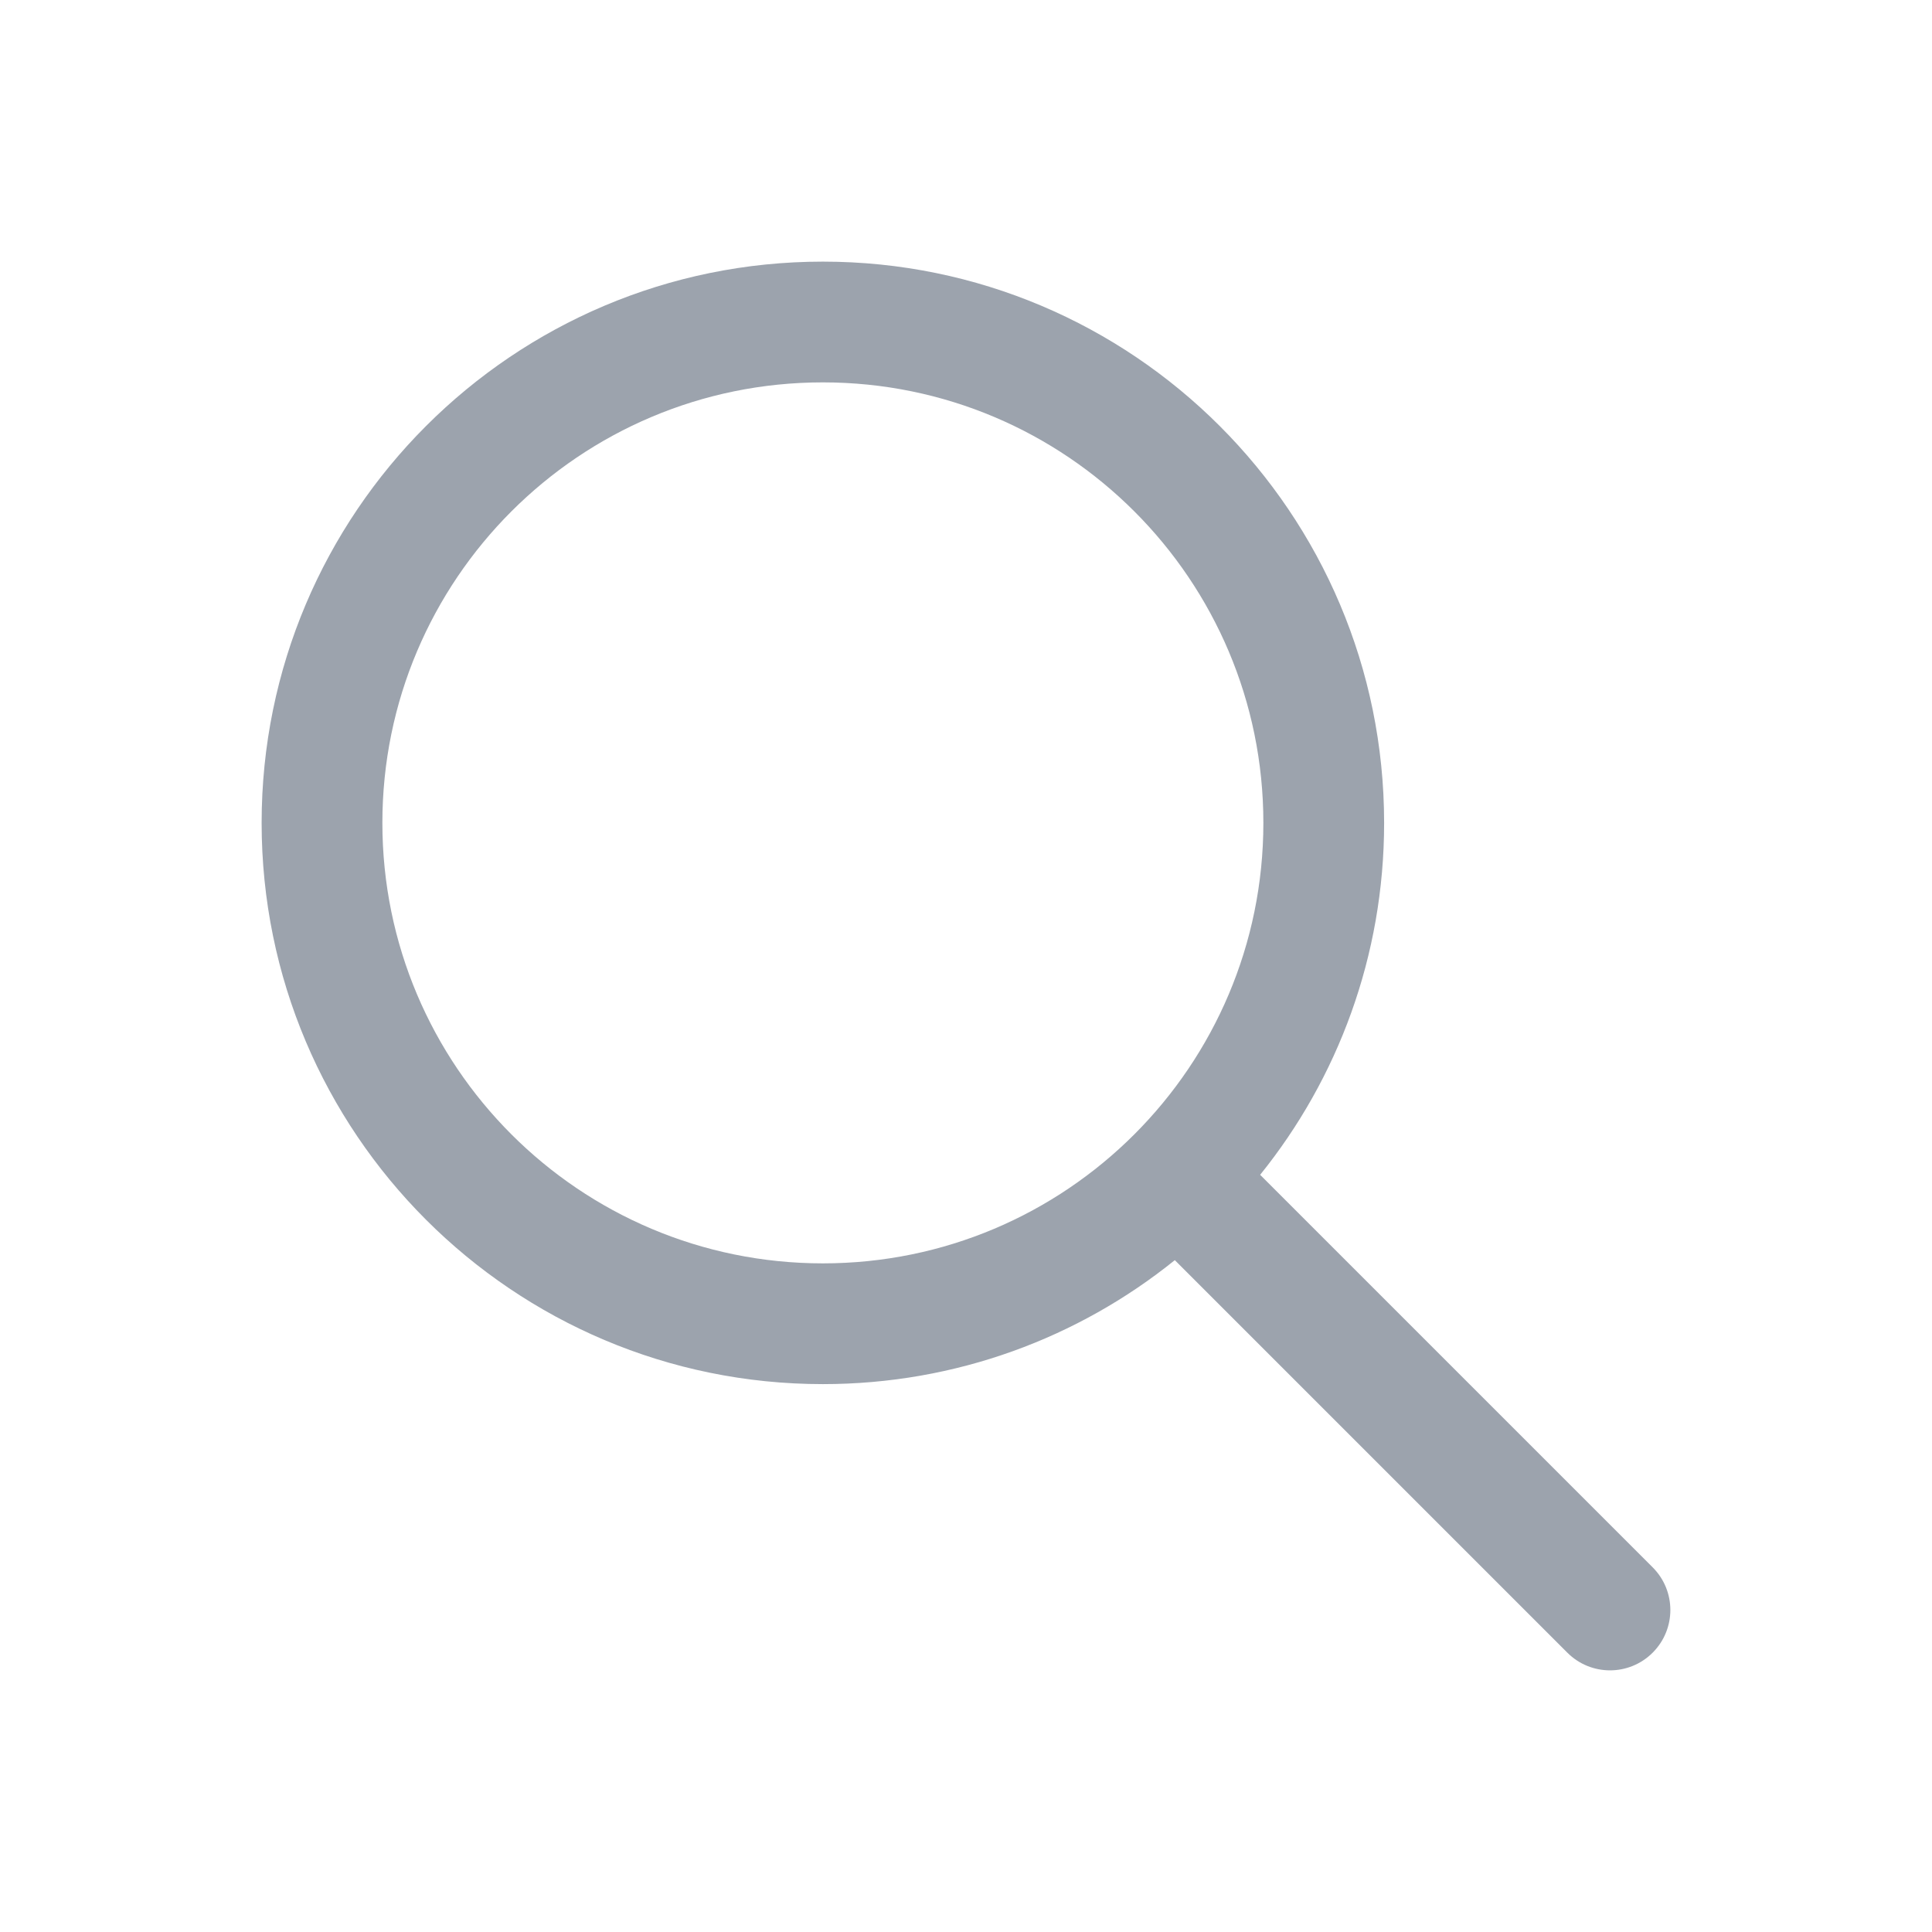
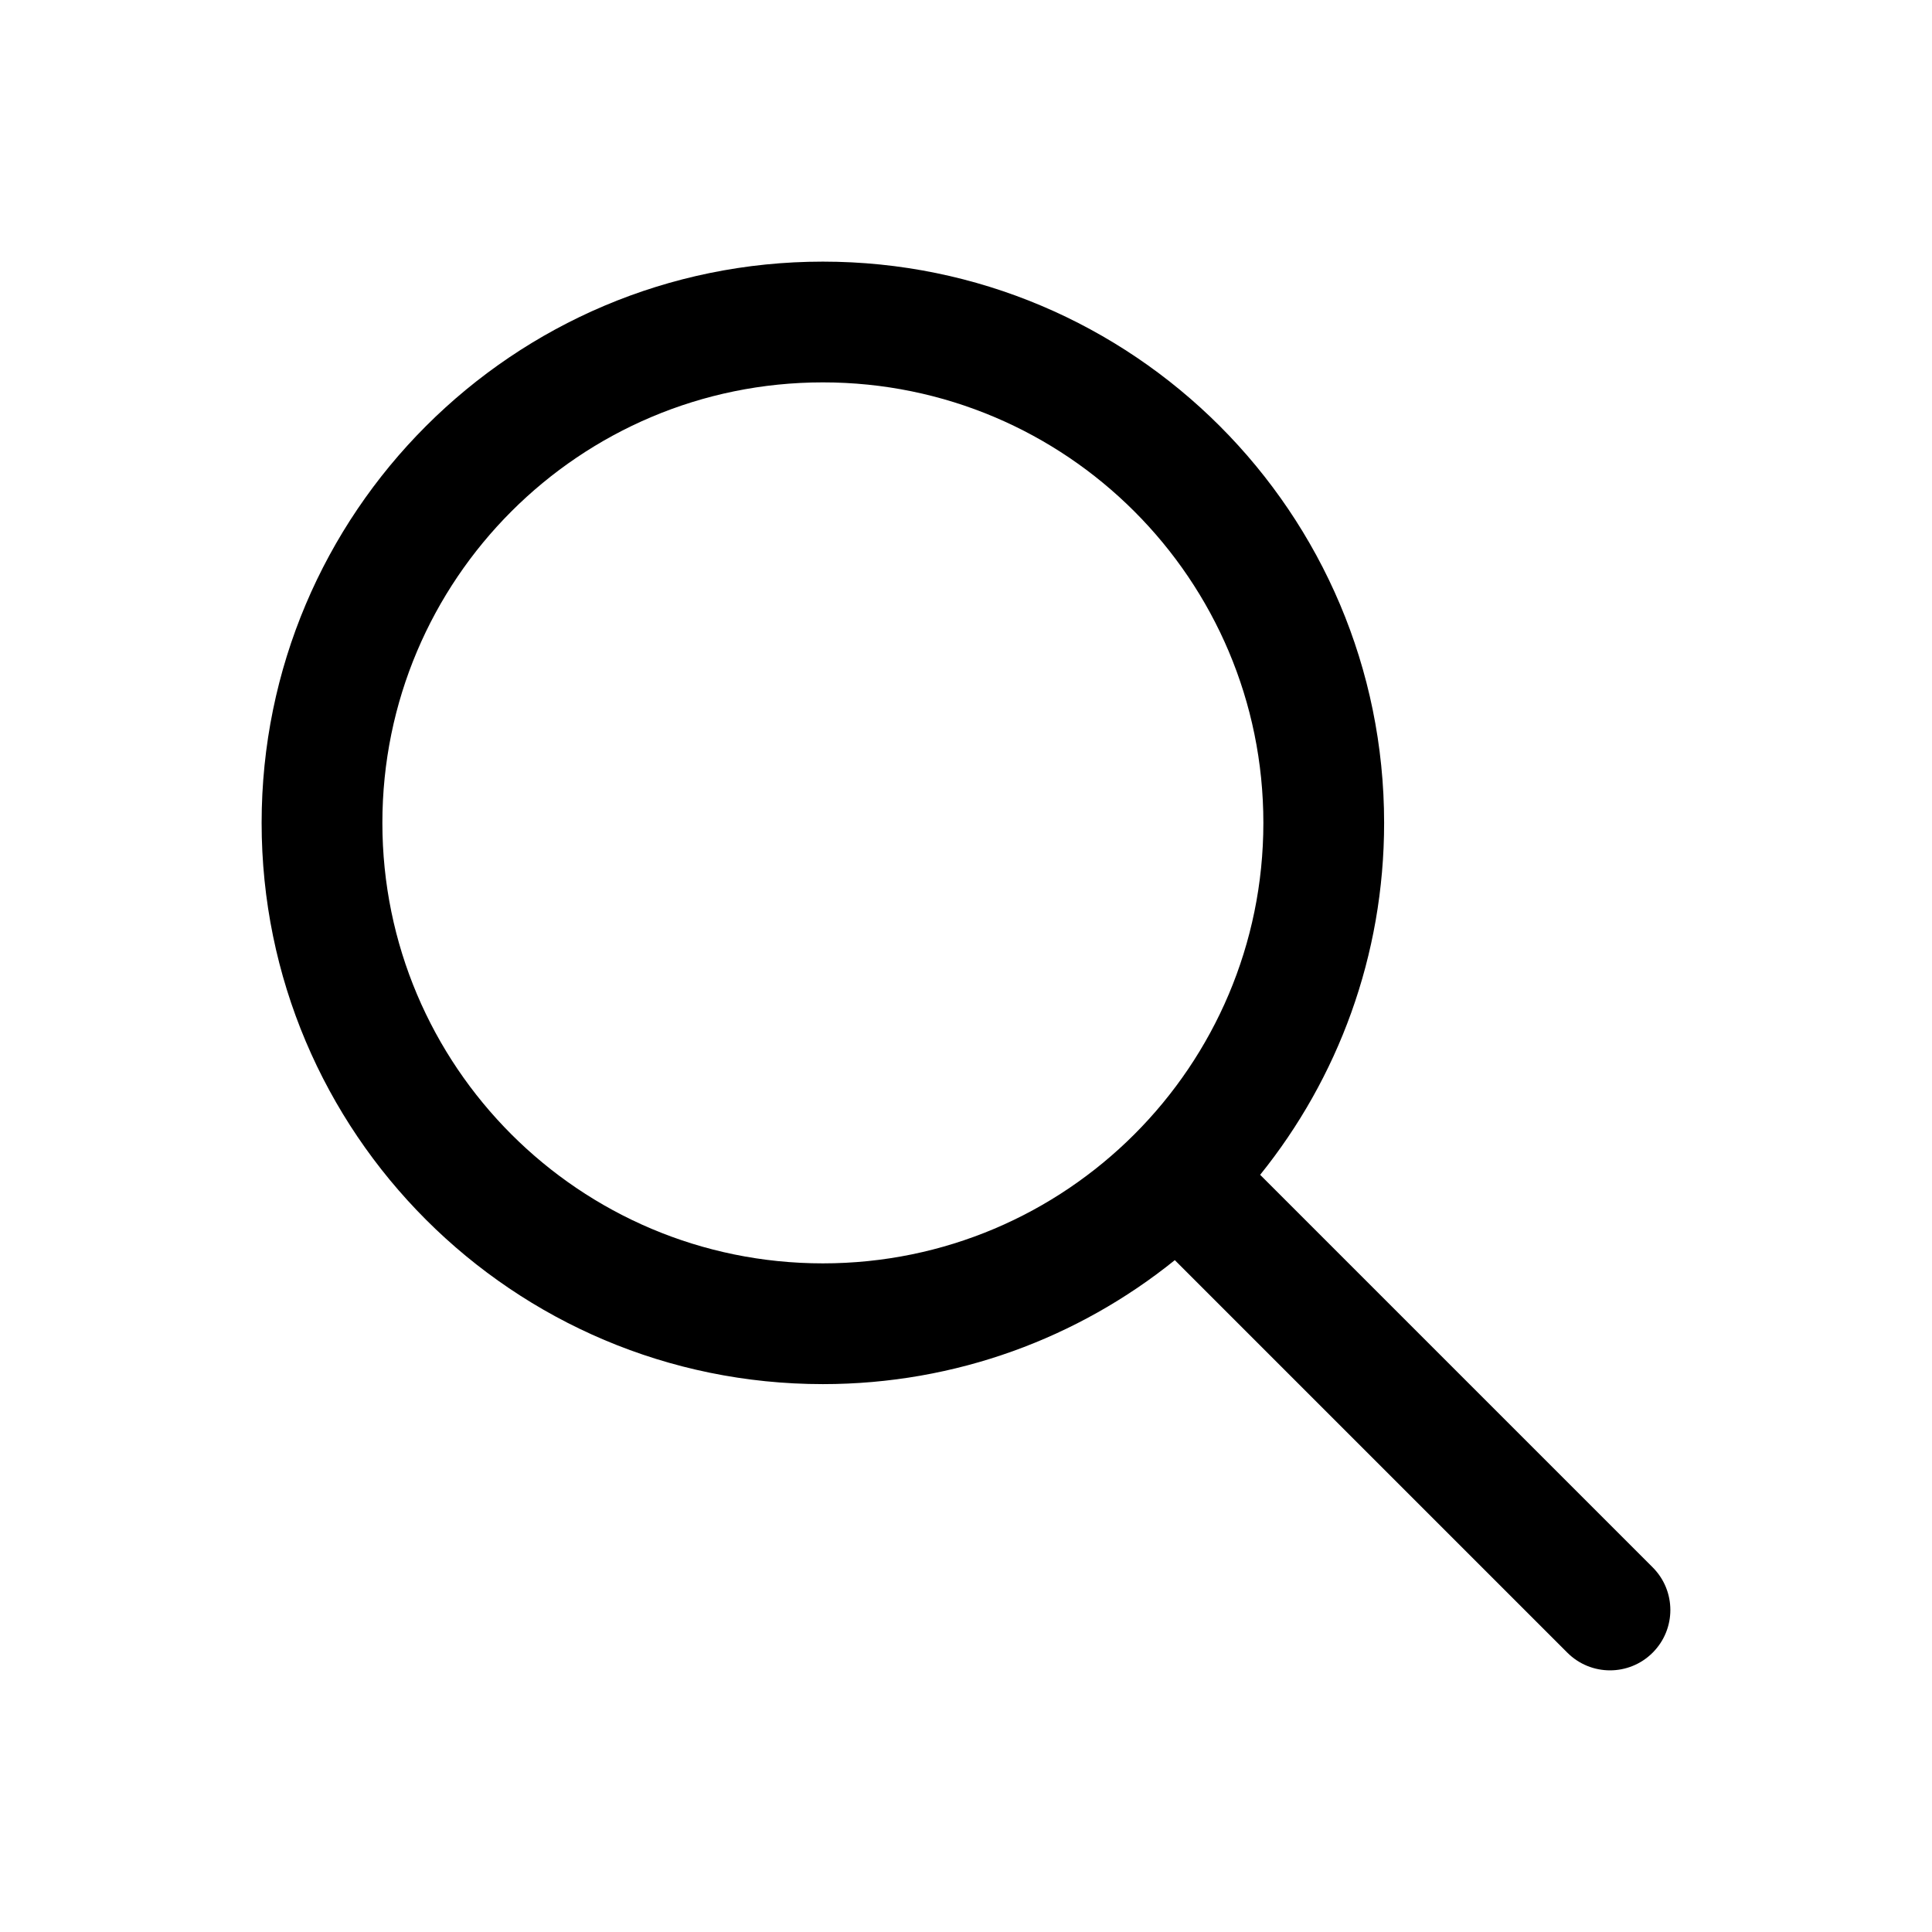
- <svg xmlns="http://www.w3.org/2000/svg" width="24" height="24" viewBox="0 0 24 24" fill="none">
-   <path fill-rule="evenodd" clip-rule="evenodd" d="M10.222 4.75C7.2 4.75 4.75 7.2 4.75 10.222C4.75 13.244 7.2 15.694 10.222 15.694C13.244 15.694 15.694 13.244 15.694 10.222C15.694 7.2 13.244 4.75 10.222 4.75ZM3.25 10.222C3.25 6.372 6.372 3.25 10.222 3.25C14.073 3.25 17.194 6.372 17.194 10.222C17.194 11.877 16.618 13.398 15.654 14.594L20.53 19.47C20.823 19.763 20.823 20.237 20.53 20.53C20.237 20.823 19.763 20.823 19.47 20.53L14.594 15.654C13.398 16.618 11.877 17.194 10.222 17.194C6.372 17.194 3.25 14.073 3.25 10.222Z" fill="#9CA3AD" />
+ <svg xmlns="http://www.w3.org/2000/svg" width="24" height="24" viewBox="0 0 24 24" fill="currentColor">
+   <path fill-rule="evenodd" clip-rule="evenodd" d="M10.222 4.75C7.2 4.75 4.75 7.2 4.75 10.222C4.75 13.244 7.2 15.694 10.222 15.694C13.244 15.694 15.694 13.244 15.694 10.222C15.694 7.2 13.244 4.75 10.222 4.75ZM3.25 10.222C3.25 6.372 6.372 3.25 10.222 3.25C14.073 3.25 17.194 6.372 17.194 10.222C17.194 11.877 16.618 13.398 15.654 14.594L20.53 19.47C20.823 19.763 20.823 20.237 20.53 20.53C20.237 20.823 19.763 20.823 19.47 20.53L14.594 15.654C13.398 16.618 11.877 17.194 10.222 17.194C6.372 17.194 3.25 14.073 3.25 10.222Z" fill="currentColor" />
</svg>
